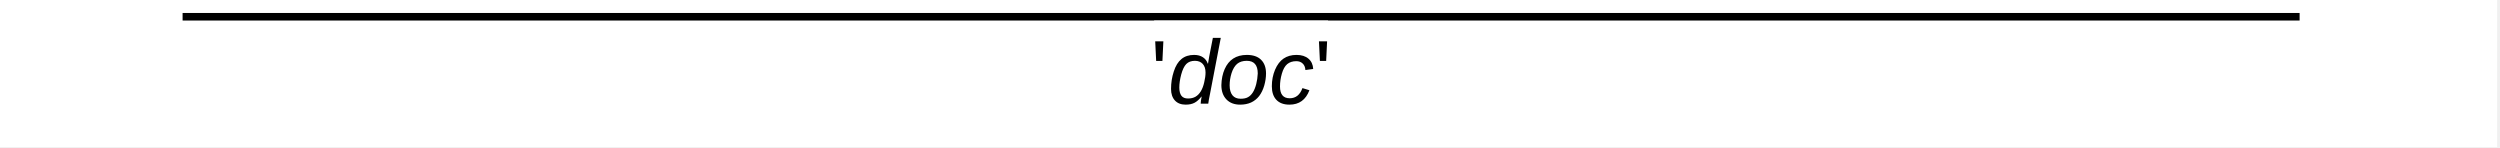
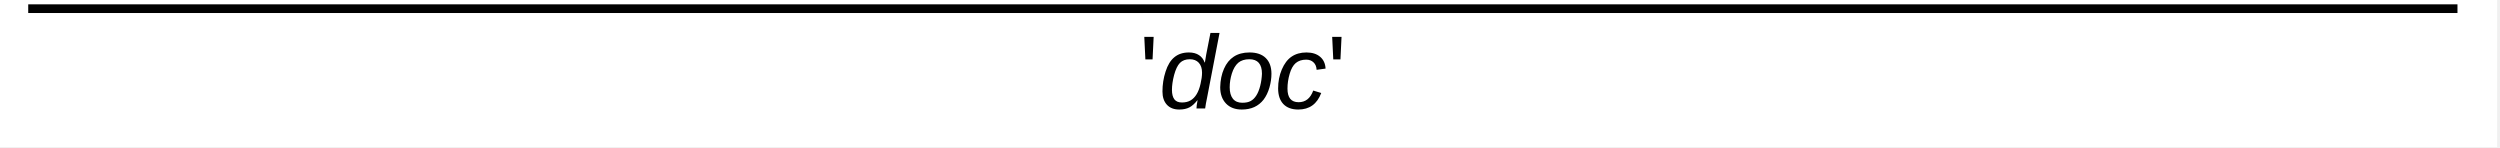
<svg xmlns="http://www.w3.org/2000/svg" version="1.1" id="svg1" width="272" height="16" viewBox="0 0 272 16">
  <defs id="defs1">
    <clipPath clipPathUnits="userSpaceOnUse" id="clipPath2">
      <path d="M 0,0 H 849.023 V 50.977 H 0 Z" transform="scale(0.32)" clip-rule="evenodd" id="path2" />
    </clipPath>
    <clipPath clipPathUnits="userSpaceOnUse" id="clipPath4">
-       <path d="M 56.25,0 H 790.625 V 50 H 56.25 Z" transform="matrix(0.3890056,0,0,0.3890056,95.85,117.7844)" clip-rule="evenodd" id="path4" />
+       <path d="m 3.125,0 h 843.75 V 50.977 H 3.125 Z" transform="matrix(0.3390068,0,0,0.3390068,116.7466,119)" clip-rule="evenodd" id="path4" />
    </clipPath>
    <clipPath clipPathUnits="userSpaceOnUse" id="clipPath6">
-       <path d="M 56.25,0 H 790.625 V 50 H 56.25 Z" transform="matrix(0.3890056,0,0,0.3890056,96.34999,118.2844)" clip-rule="evenodd" id="path6" />
+       <path d="m 3.125,0 h 843.75 V 50.977 H 3.125 Z" transform="matrix(0.3390068,0,0,0.3390068,117.2466,119.5)" clip-rule="evenodd" id="path6" />
    </clipPath>
    <clipPath clipPathUnits="userSpaceOnUse" id="clipPath7">
-       <path d="M 56.25,0 H 790.625 V 50 H 56.25 Z" transform="matrix(0.3890056,0,0,0.3890056,-152.1813,-13.71565)" clip-rule="evenodd" id="path7" />
+       <path d="m 3.125,0 h 843.75 V 50.977 H 3.125 Z" transform="matrix(0.3390068,0,0,0.3390068,-131.2847,-12.5)" clip-rule="evenodd" id="path7" />
    </clipPath>
    <clipPath clipPathUnits="userSpaceOnUse" id="clipPath8">
-       <path d="M 56.25,0 H 790.625 V 50 H 56.25 Z" transform="matrix(0.3890056,0,0,0.3890056,-154.4781,-13.71565)" clip-rule="evenodd" id="path8" />
+       <path d="m 3.125,0 h 843.75 V 50.977 H 3.125 Z" transform="matrix(0.3390068,0,0,0.3390068,-133.5815,-12.5)" clip-rule="evenodd" id="path8" />
    </clipPath>
    <clipPath clipPathUnits="userSpaceOnUse" id="clipPath9">
-       <path d="M 56.25,0 H 790.625 V 50 H 56.25 Z" transform="matrix(0.3890056,0,0,0.3890056,-173.8375,-13.71565)" clip-rule="evenodd" id="path9" />
+       <path d="m 3.125,0 h 843.75 V 50.977 H 3.125 Z" transform="matrix(0.3390068,0,0,0.3390068,-152.9409,-12.5)" clip-rule="evenodd" id="path9" />
    </clipPath>
  </defs>
  <g id="g1">
    <path id="path1" d="M 0,0 H 272 V 16 H 0 Z" style="fill:#ffffff;fill-opacity:1;fill-rule:nonzero;stroke:none" clip-path="url(#clipPath2)" />
-     <path id="path3" d="M 120,120 H 400" style="fill:none;stroke:#000000;stroke-width:1;stroke-linecap:butt;stroke-linejoin:miter;stroke-miterlimit:10;stroke-dasharray:none;stroke-opacity:1" transform="matrix(0.8226103,0,0,0.8226103,-78.84719,-96.89062)" clip-path="url(#clipPath4)" />
-     <path id="path5" d="m 249,121 h 23 v 14 h -23 z" style="fill:#ffffff;fill-opacity:1;fill-rule:nonzero;stroke:none" transform="matrix(0.8226103,0,0,0.8226103,-79.25849,-97.30193)" clip-path="url(#clipPath6)" />
-     <text id="text6" xml:space="preserve" transform="matrix(0.8226103,0,0,0.8226103,125.1859,11.28263)" clip-path="url(#clipPath7)">
+     <path id="path3" d="M 120,120 H 400" style="fill:none;stroke:#000000;stroke-width:1;stroke-linecap:butt;stroke-linejoin:miter;stroke-miterlimit:10;stroke-dasharray:none;stroke-opacity:1" transform="matrix(0.9439338,0,0,0.9439338,-110.201,-112.3281)" clip-path="url(#clipPath4)" />
+     <path id="path5" d="m 249,121 h 23 v 14 h -23 z" style="fill:#ffffff;fill-opacity:1;fill-rule:nonzero;stroke:none" transform="matrix(0.9439338,0,0,0.9439338,-110.673,-112.8001)" clip-path="url(#clipPath6)" />
+     <text id="text6" xml:space="preserve" transform="matrix(0.9439338,0,0,0.9439338,123.924,11.79917)" clip-path="url(#clipPath7)">
      <tspan id="tspan6" style="font-variant:normal;font-weight:normal;font-size:12px;font-family:Arial;writing-mode:lr-tb;fill:#000000;fill-opacity:1;fill-rule:nonzero;stroke:none" x="0" y="0">'</tspan>
    </text>
-     <text id="text7" xml:space="preserve" transform="matrix(0.8226103,0,0,0.8226103,127.0753,11.28263)" clip-path="url(#clipPath8)">
+     <text id="text7" xml:space="preserve" transform="matrix(0.9439338,0,0,0.9439338,126.0921,11.79917)" clip-path="url(#clipPath8)">
      <tspan id="tspan7" style="font-style:italic;font-variant:normal;font-weight:normal;font-size:12px;font-family:Arial;writing-mode:lr-tb;fill:#000000;fill-opacity:1;fill-rule:nonzero;stroke:none" x="0" y="0">doc</tspan>
    </text>
-     <text id="text8" xml:space="preserve" transform="matrix(0.8226103,0,0,0.8226103,143.0005,11.28263)" clip-path="url(#clipPath9)">
+     <text id="text8" xml:space="preserve" transform="matrix(0.9439338,0,0,0.9439338,144.3661,11.79917)" clip-path="url(#clipPath9)">
      <tspan id="tspan8" style="font-variant:normal;font-weight:normal;font-size:12px;font-family:Arial;writing-mode:lr-tb;fill:#000000;fill-opacity:1;fill-rule:nonzero;stroke:none" x="0" y="0">'</tspan>
    </text>
  </g>
</svg>
